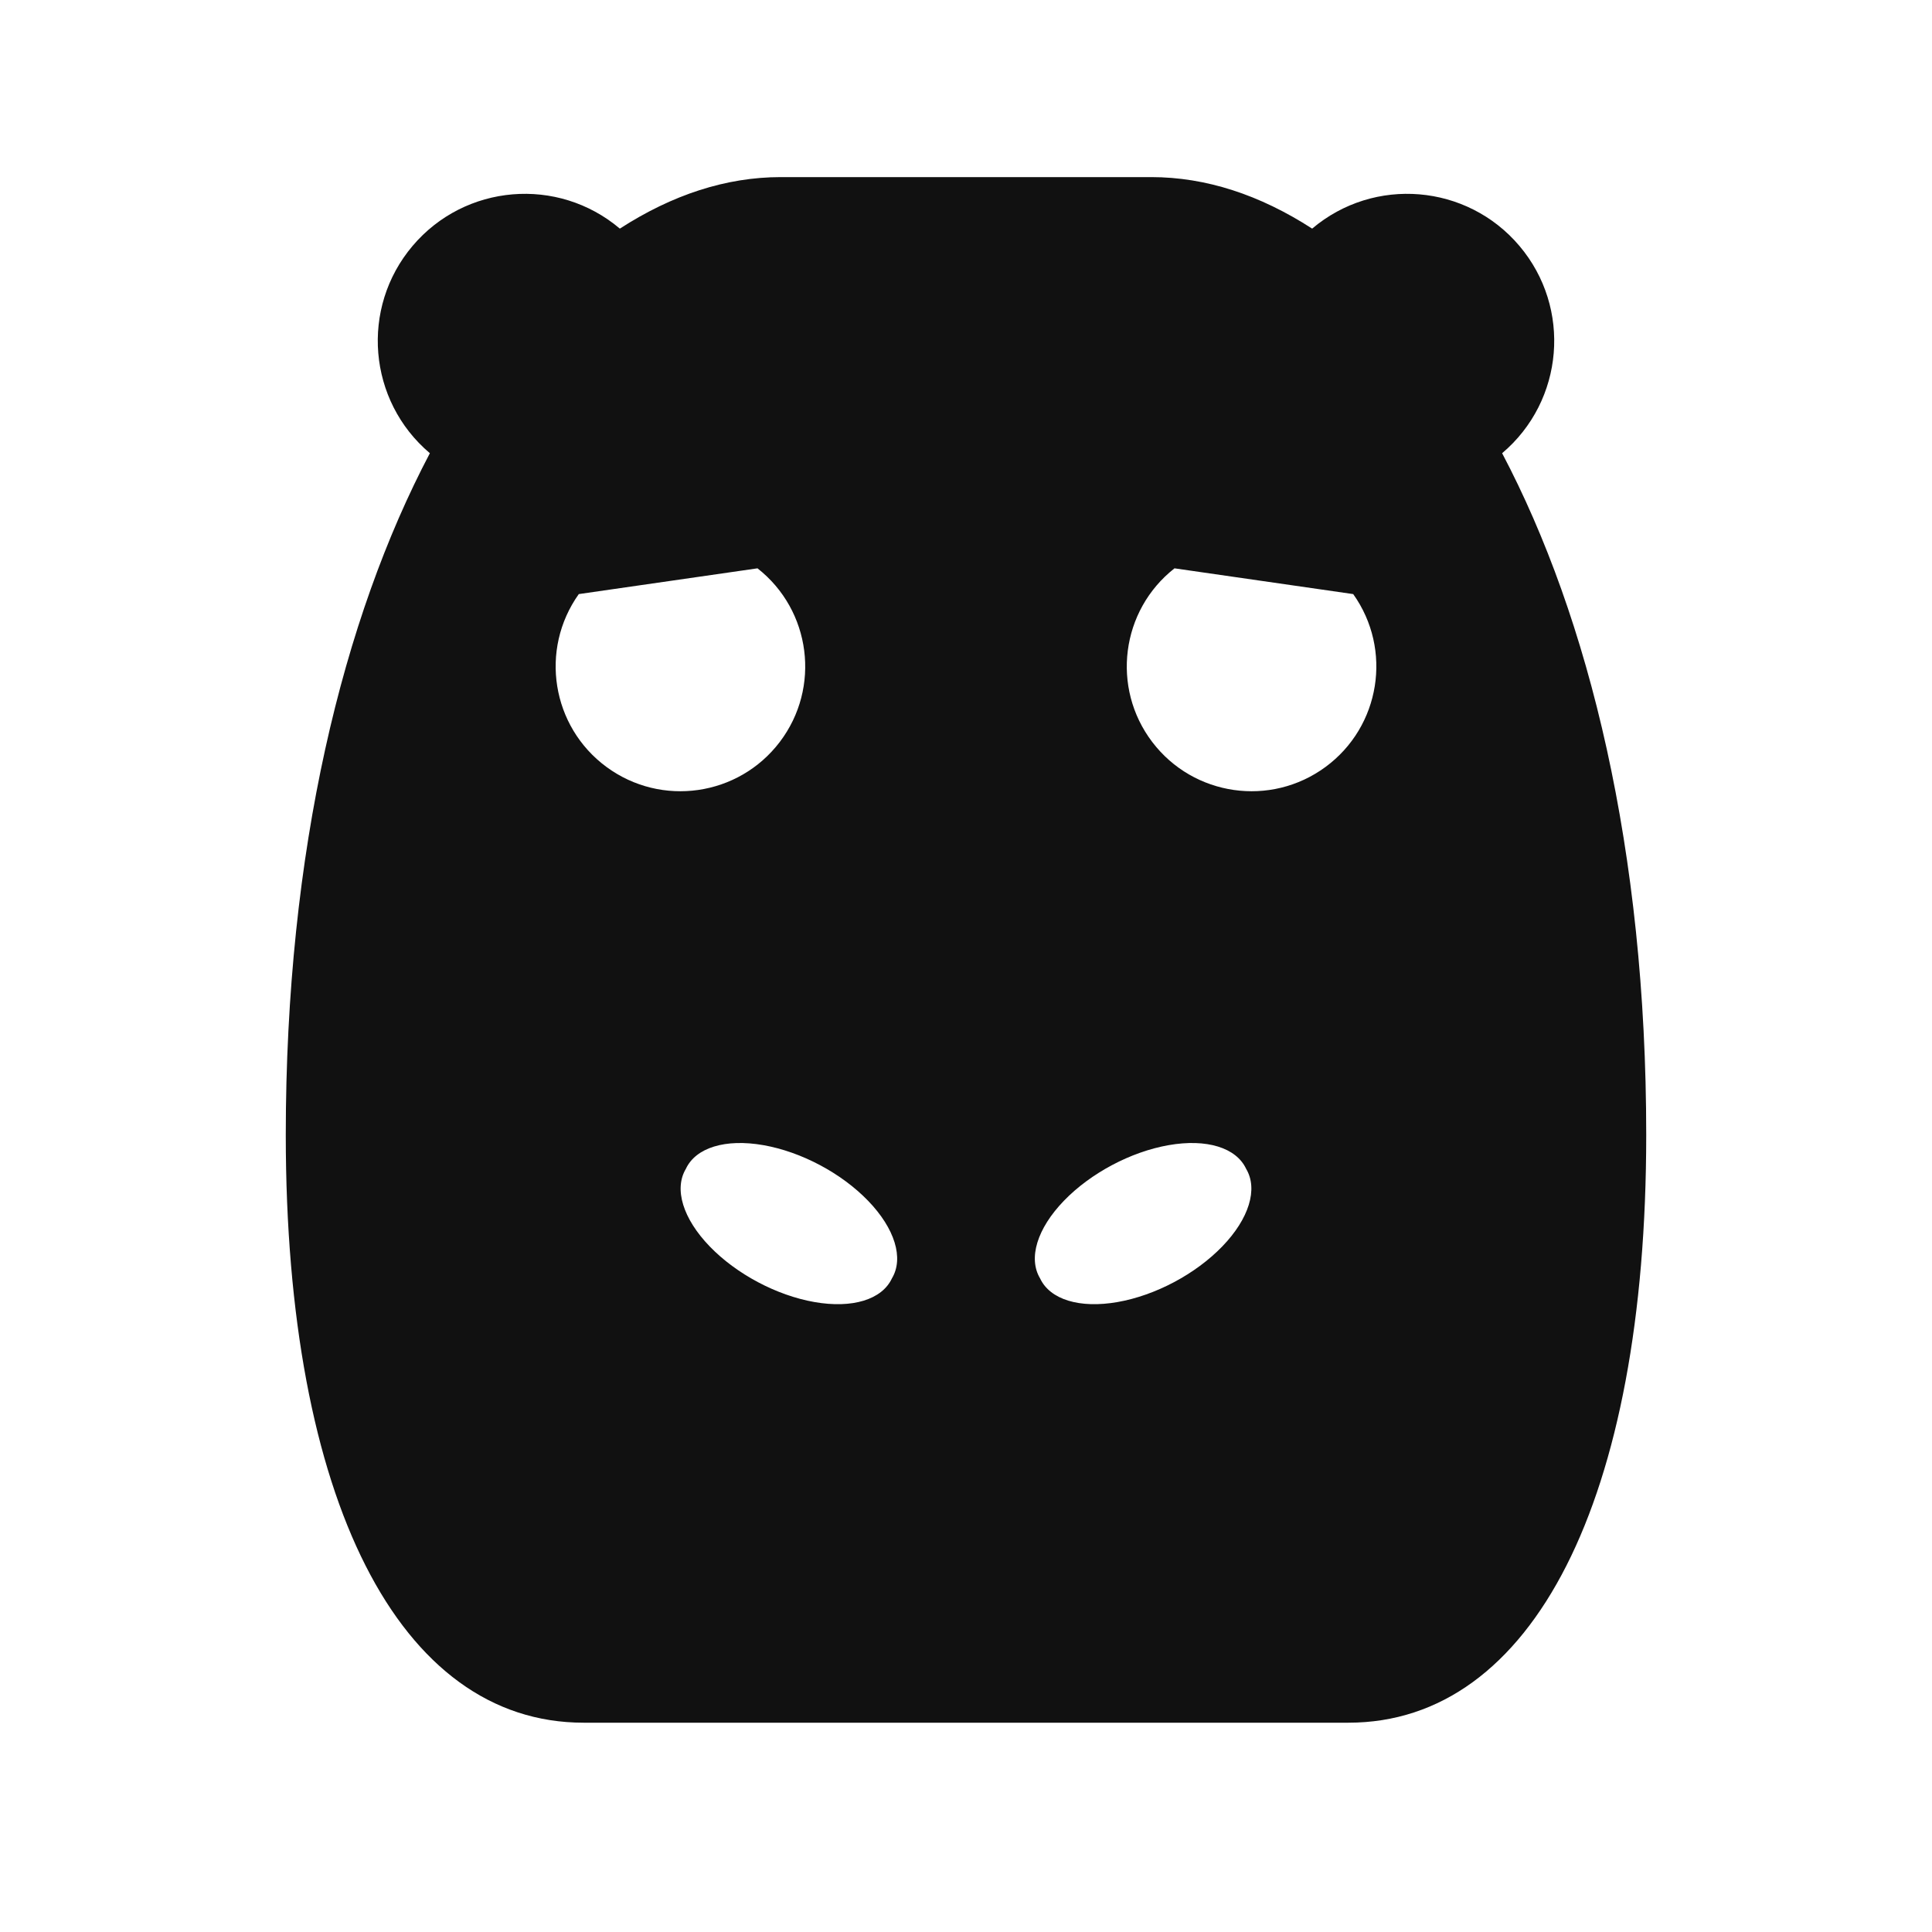
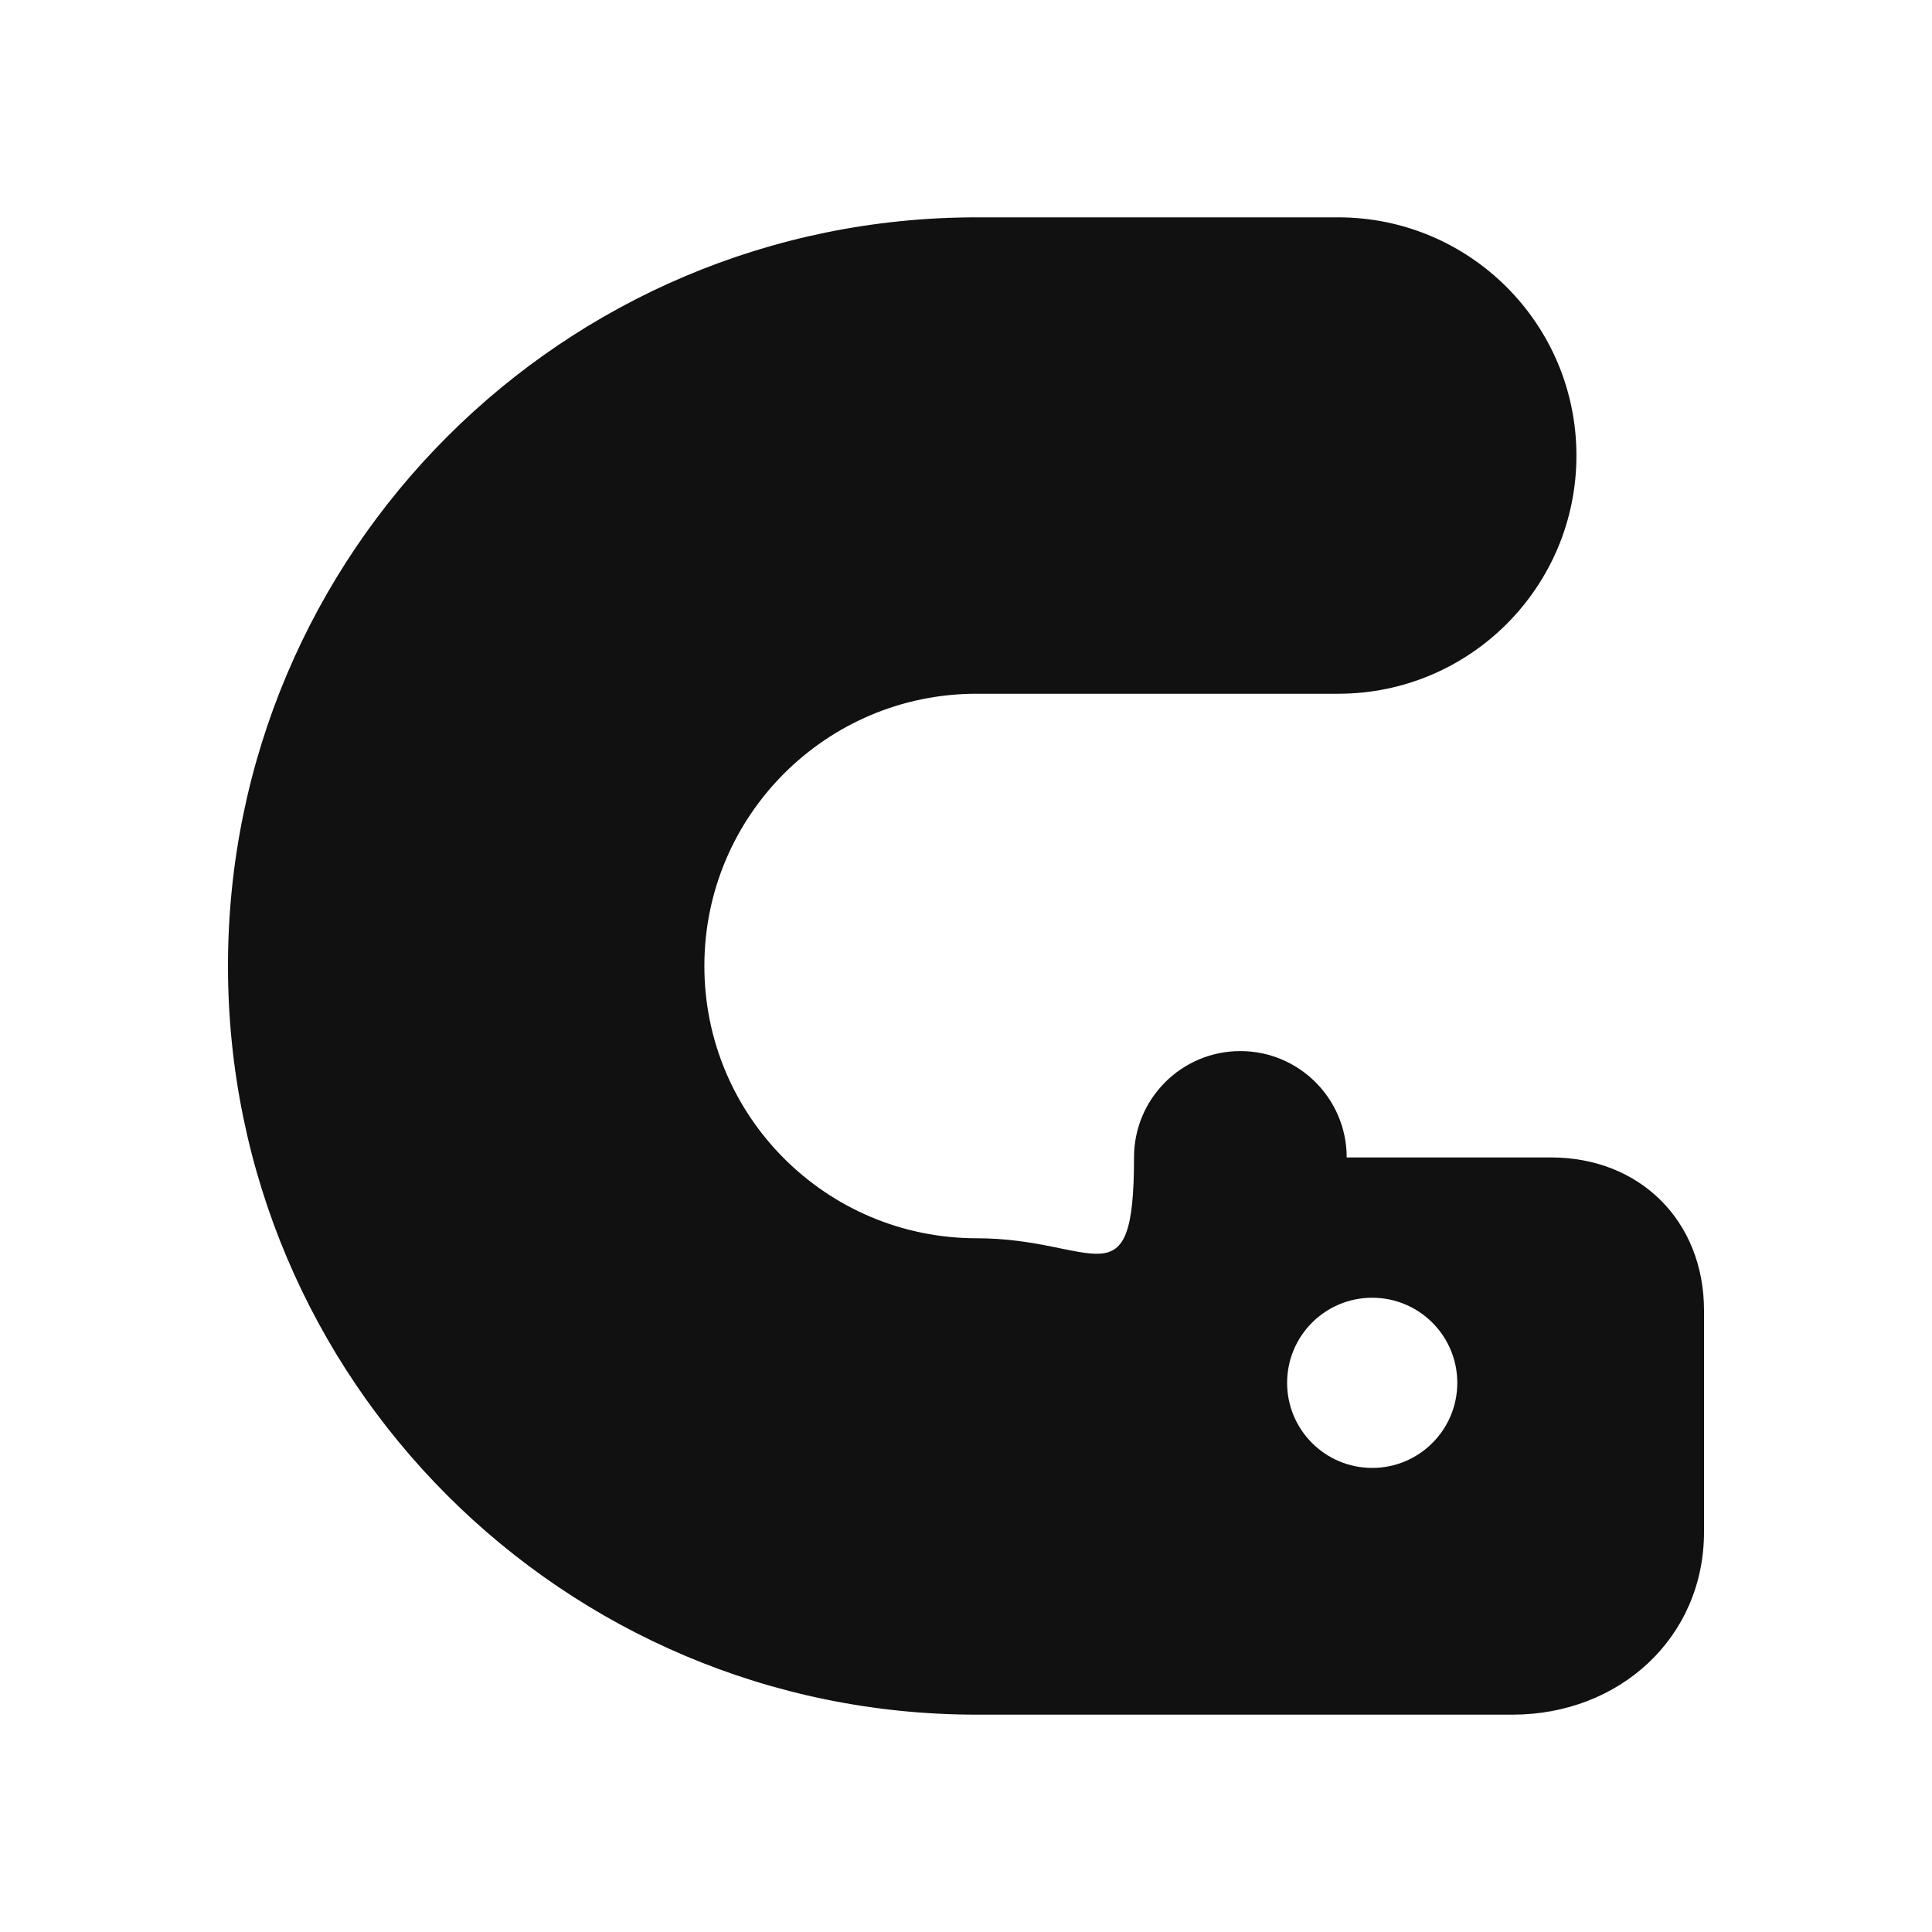
<svg xmlns="http://www.w3.org/2000/svg" viewBox="0 0 24 24" width="240" height="240">
-   <path fill="#111111" fill-rule="evenodd" d="M 9.7 2.2 L 14.3 2.2 C 14.98 2.2 15.65 2.42 16.3 2.84 A 1.65 1.65 0 1 1 18.66 5.63 C 19.74 7.68 20.45 10.56 20.45 14.1 C 20.45 18.63 19.04 21.4 16.75 21.4 L 7.25 21.4 C 4.96 21.4 3.55 18.63 3.55 14.1 C 3.55 10.56 4.26 7.68 5.34 5.63 A 1.65 1.65 0 1 1 7.7 2.84 C 8.35 2.42 9.02 2.2 9.7 2.2 Z M 9.41 7.06 L 7.19 7.38 A 1.55 1.55 0 1 0 9.41 7.06 Z M 14.59 7.06 L 16.81 7.38 A 1.55 1.55 0 1 1 14.59 7.06 Z M 8.52 14.52 A 1.45 0.8 28 1 0 11.08 15.88 A 1.45 0.8 28 1 0 8.52 14.52 Z M 12.92 15.88 A 1.45 0.8 -28 1 0 15.48 14.52 A 1.45 0.8 -28 1 0 12.92 15.88 Z" />
+   <path fill="#111111" fill-rule="evenodd" d="M12.132 2.7 L16.624 2.7 A2.959 2.959 0 0 1 16.624 8.618 L12.132 8.618 A3.382 3.382 0 1 0 12.132 15.382 C13.612 15.382 14.087 16.227 14.087 14.378 A1.321 1.321 0 0 1 16.729 14.378 L19.266 14.378 C20.375 14.378 21.168 15.17 21.168 16.28 L21.168 19.028 C21.168 20.349 20.111 21.3 18.79 21.3 L12.132 21.3 A9.3 9.3 0 1 1 12.132 2.7 Z M15.989 17.178 A1.057 1.057 0 1 0 18.103 17.178 A1.057 1.057 0 1 0 15.989 17.178 Z" />
</svg>
